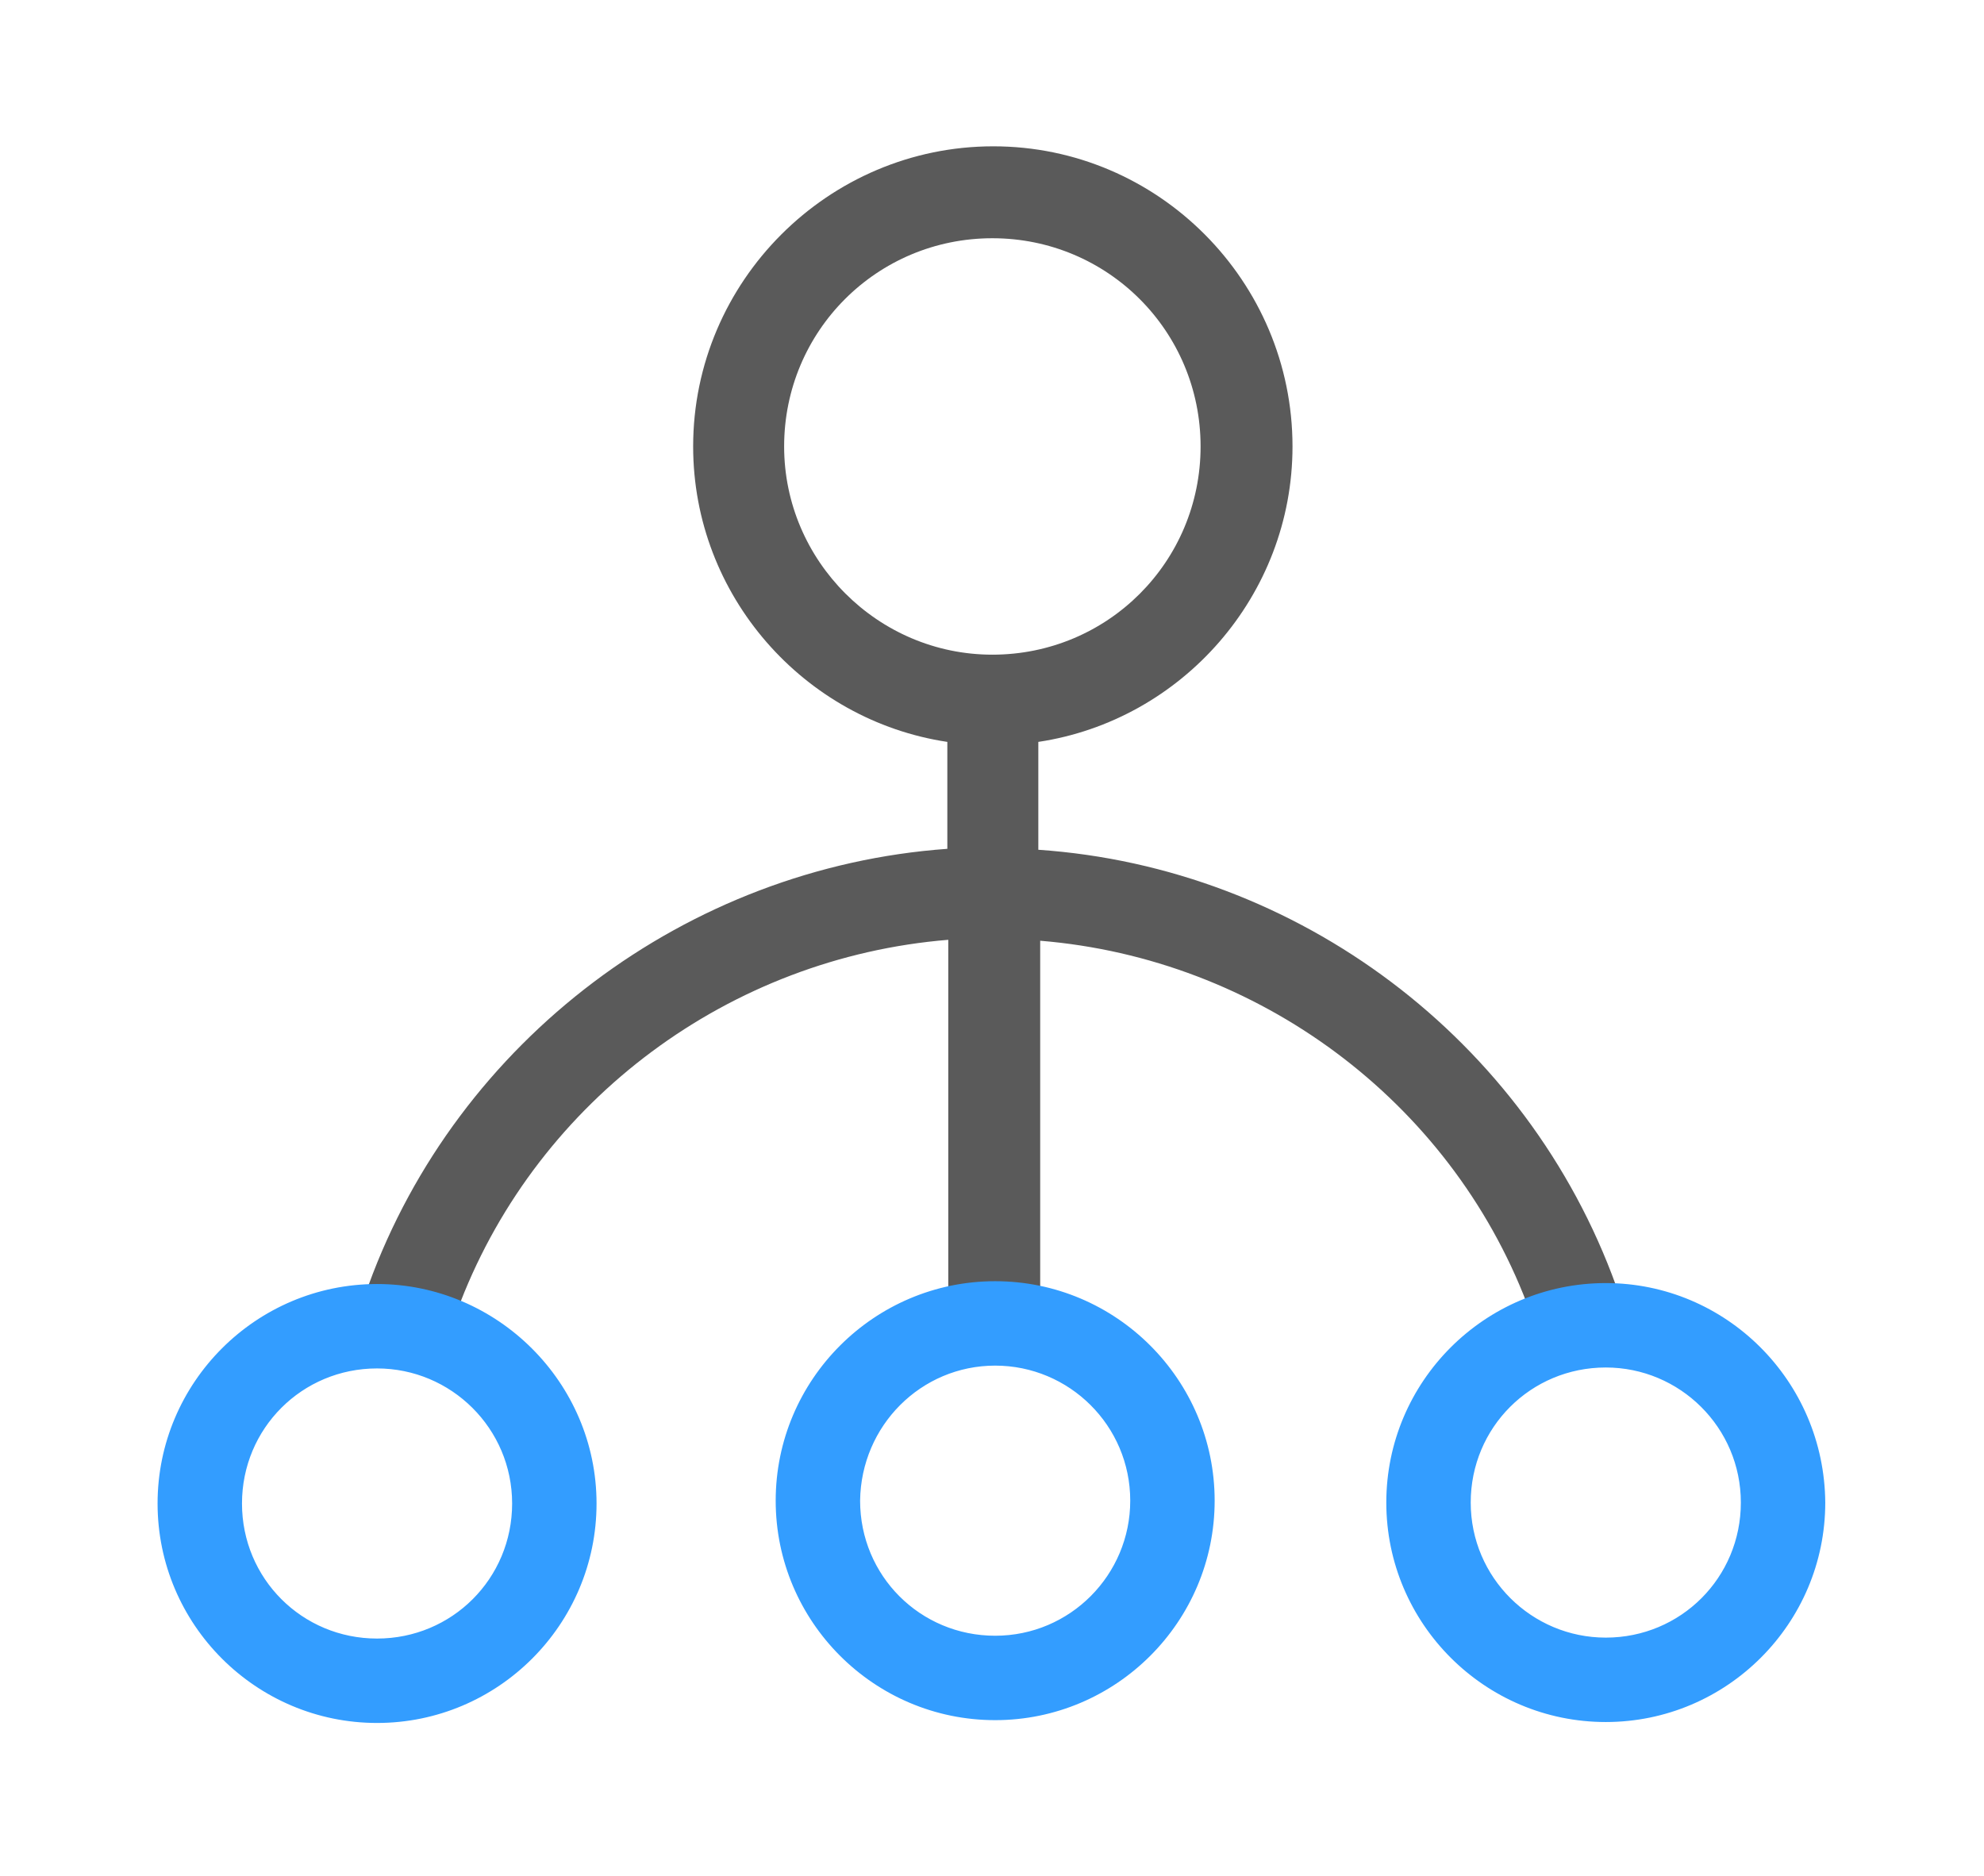
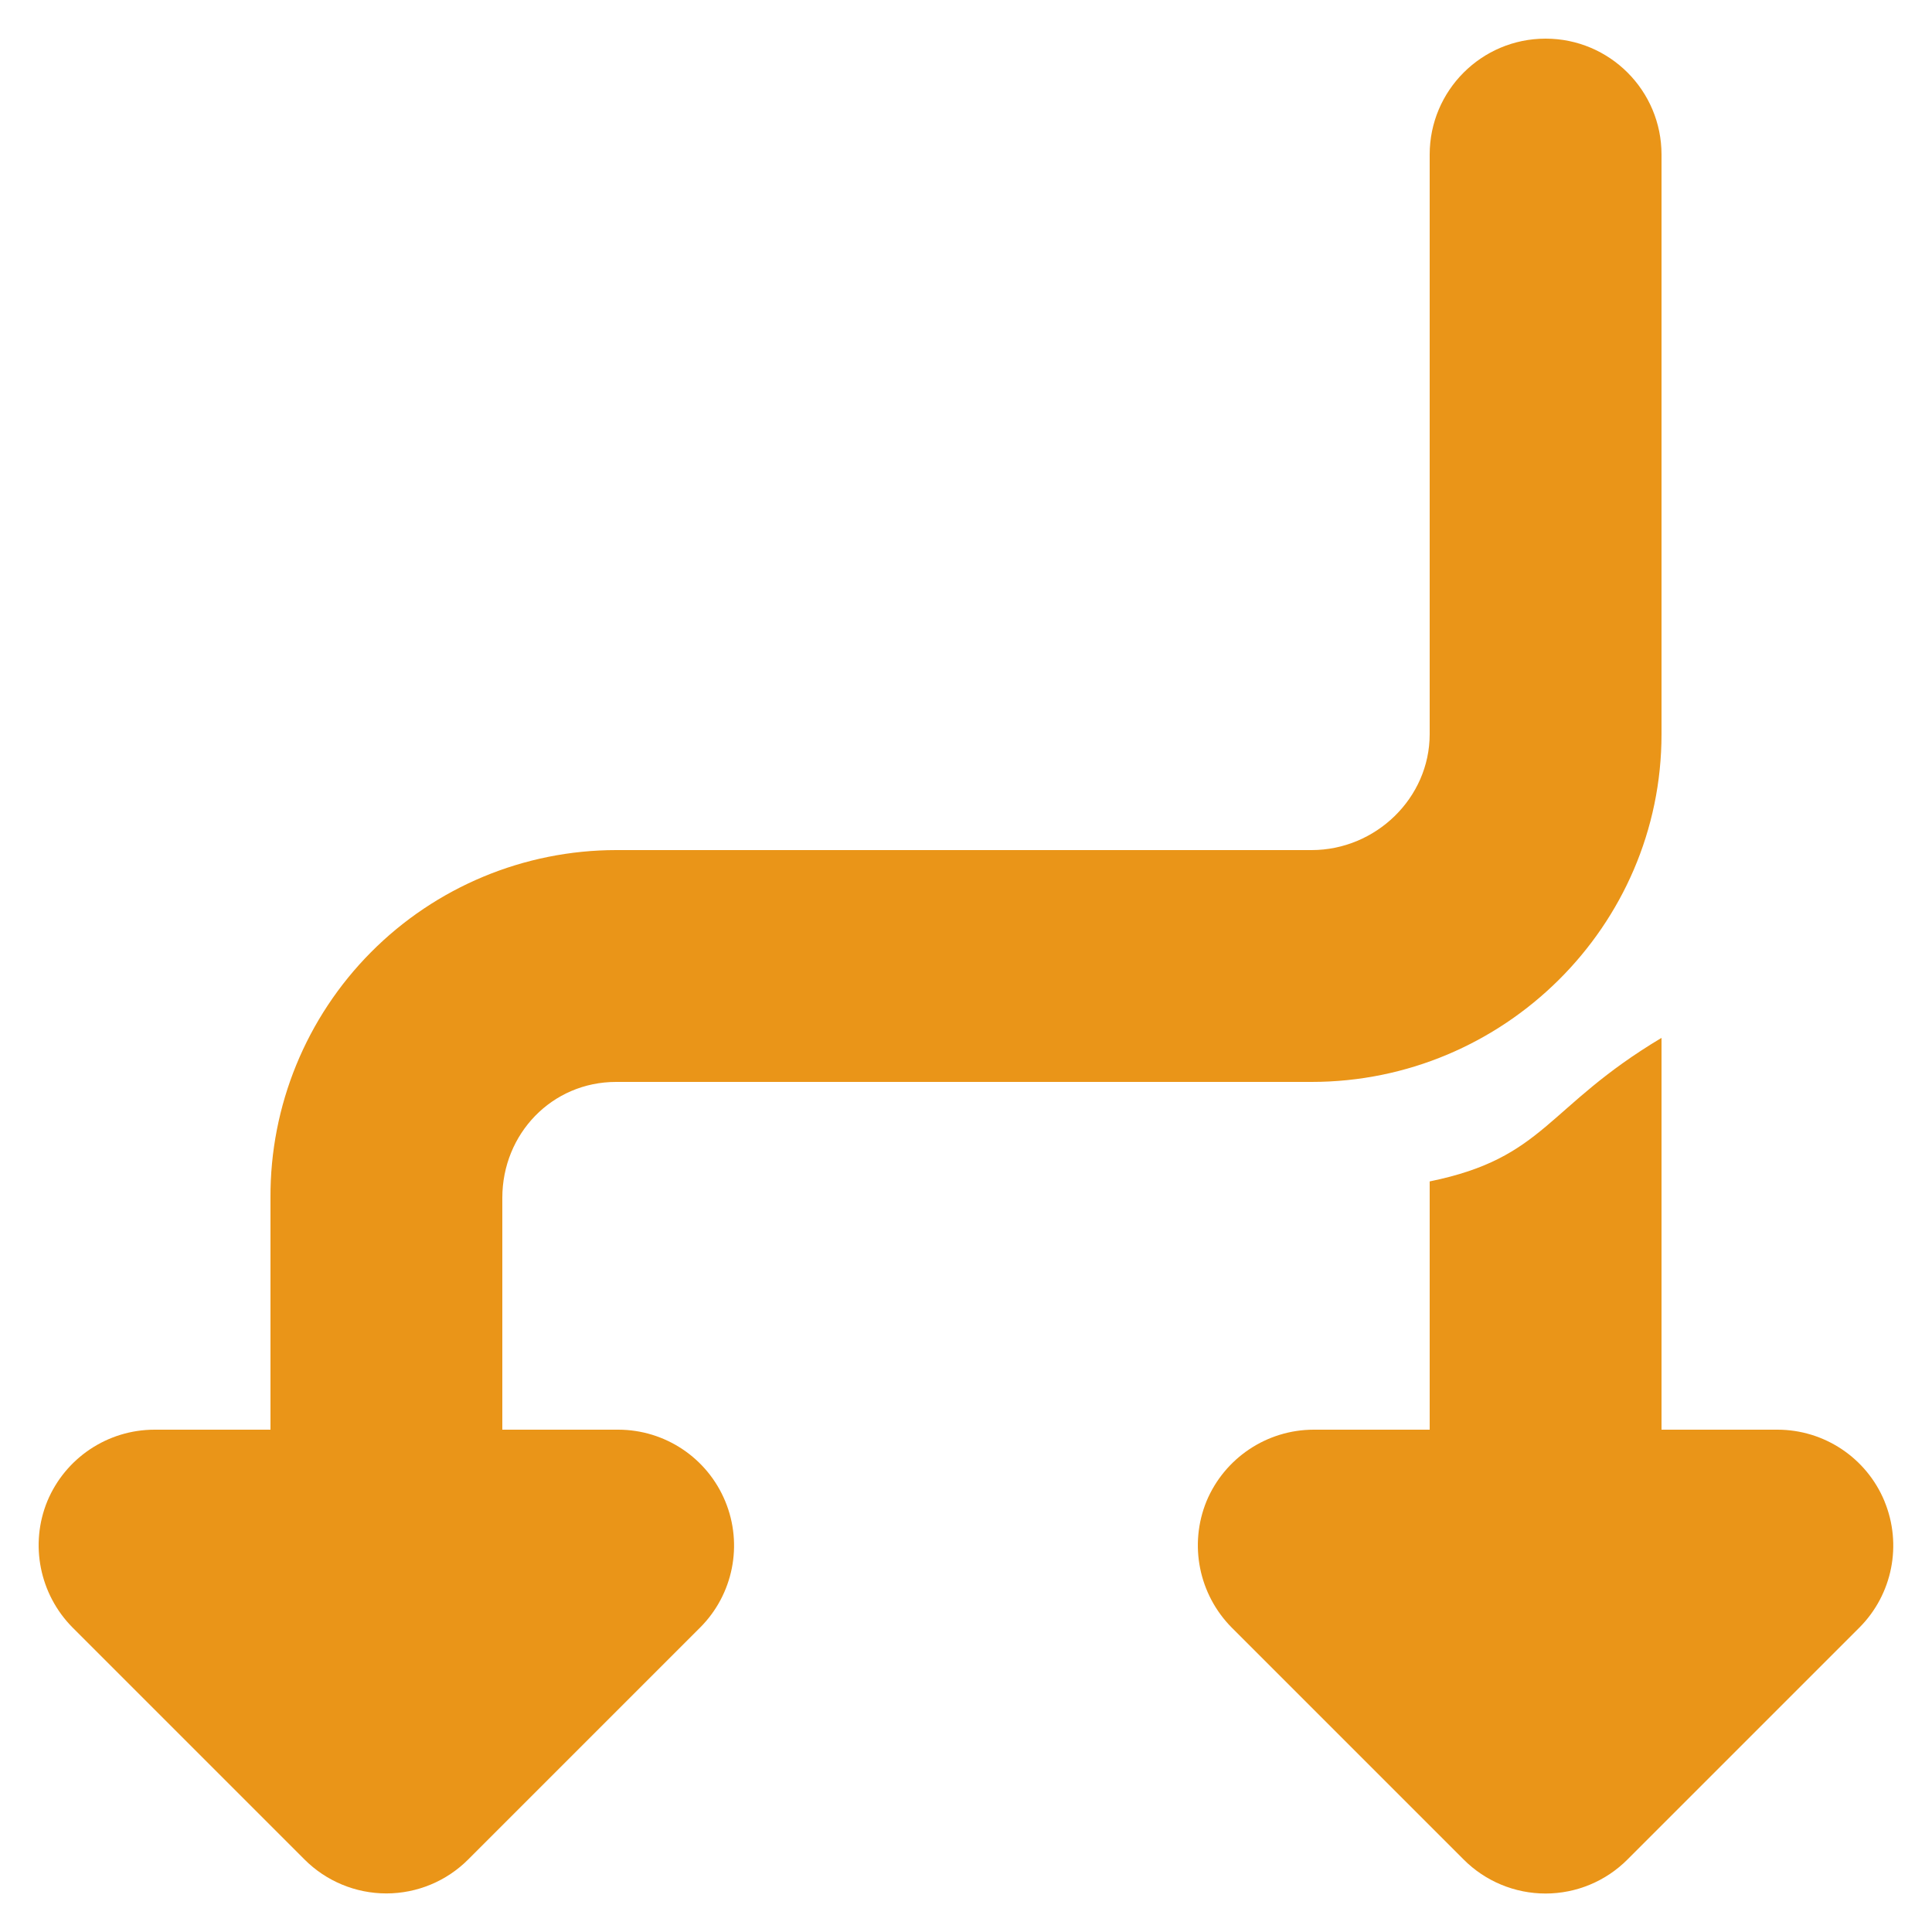
- <svg xmlns="http://www.w3.org/2000/svg" t="1570920691283" class="icon" viewBox="0 0 1083 1024" version="1.1" p-id="2903" width="211.523" height="200">
+ <svg xmlns="http://www.w3.org/2000/svg" t="1610248705351" class="icon" viewBox="0 0 1024 1024" version="1.1" p-id="1133" width="200" height="200">
  <defs>
    <style type="text/css" />
  </defs>
-   <path d="M201.216 701.44h3.584c16.384 0 32.256 3.072 46.592 9.216 43.008-110.592 146.944-187.904 266.24-197.632v190.976c8.192-2.048 16.896-2.56 26.112-2.56 8.192 0 16.384 1.024 24.064 2.56v-190.464c118.784 9.728 223.232 87.04 265.728 198.144 14.336-6.144 30.208-9.728 47.104-9.728h1.536c-48.64-134.656-173.568-228.352-315.392-238.08V404.992c78.336-11.776 138.752-79.872 138.752-161.28 0-90.112-73.216-163.84-163.328-163.84-90.112 0-163.84 73.728-163.84 163.84 0 81.408 60.416 149.504 138.752 161.28v58.368c-142.336 10.24-267.264 104.448-315.904 238.08z m226.816-457.728c0-62.976 50.688-113.664 113.664-113.664S655.36 180.736 655.36 243.712c0 62.976-50.688 113.664-113.664 113.664-62.464 0-113.664-51.2-113.664-113.664z" fill="#5A5A5A" p-id="2904" />
-   <path d="M205.824 747.008c40.448 0 73.728 32.768 73.728 73.728s-32.768 73.728-73.728 73.728-73.728-32.768-73.728-73.728 32.768-73.728 73.728-73.728m0-46.08c-66.048 0-119.808 53.76-119.808 119.808s53.76 119.808 119.808 119.808 119.808-53.76 119.808-119.808-54.272-119.808-119.808-119.808zM543.232 745.472c40.448 0 73.728 32.768 73.728 73.728 0 40.448-32.768 73.728-73.728 73.728S469.504 860.16 469.504 819.2c0.512-40.96 33.28-73.728 73.728-73.728m0-46.08c-66.048 0-119.808 53.76-119.808 119.808 0 66.048 53.76 119.808 119.808 119.808s119.808-53.76 119.808-119.808c0-66.048-53.76-119.808-119.808-119.808zM876.544 746.496c40.448 0 73.728 32.768 73.728 73.728s-32.768 73.728-73.728 73.728c-40.448 0-73.728-32.768-73.728-73.728s32.768-73.728 73.728-73.728m0-46.08c-66.048 0-119.808 53.76-119.808 119.808 0 66.048 53.76 119.808 119.808 119.808 66.048 0 119.808-53.76 119.808-119.808-0.512-66.56-54.272-119.808-119.808-119.808z" fill="#339DFF" p-id="2905" />
+   <path d="M998.81 795.648a61.44 61.44 0 0 0-56.73-37.888h-61.44v-207.667c-61.44 36.71-61.44 63.539-122.88 76.083v131.584h-61.44c-24.832 0-47.258 15.002-56.832 37.888-9.421 23.04-4.096 49.408 13.363 67.021l122.88 122.88a61.286 61.286 0 0 0 86.886 0l122.88-122.88c17.562-17.613 22.784-44.032 13.312-66.97M327.68 757.76H266.24v-122.88c0-33.946 26.317-61.44 60.314-61.44h368.64c101.786 0 185.446-82.534 185.446-184.32v-307.2a61.44 61.44 0 1 0-122.88 0v307.2c0 33.894-28.672 61.44-62.566 61.44h-368.64A183.347 183.347 0 0 0 143.36 634.88v122.88H81.92c-24.832 0-47.258 14.95-56.832 37.888-9.421 22.938-4.096 49.357 13.363 66.97l122.88 122.88a61.286 61.286 0 0 0 86.886 0l122.88-122.88A61.44 61.44 0 0 0 327.68 757.76" p-id="1134" fill="#ea9518" />
</svg>
